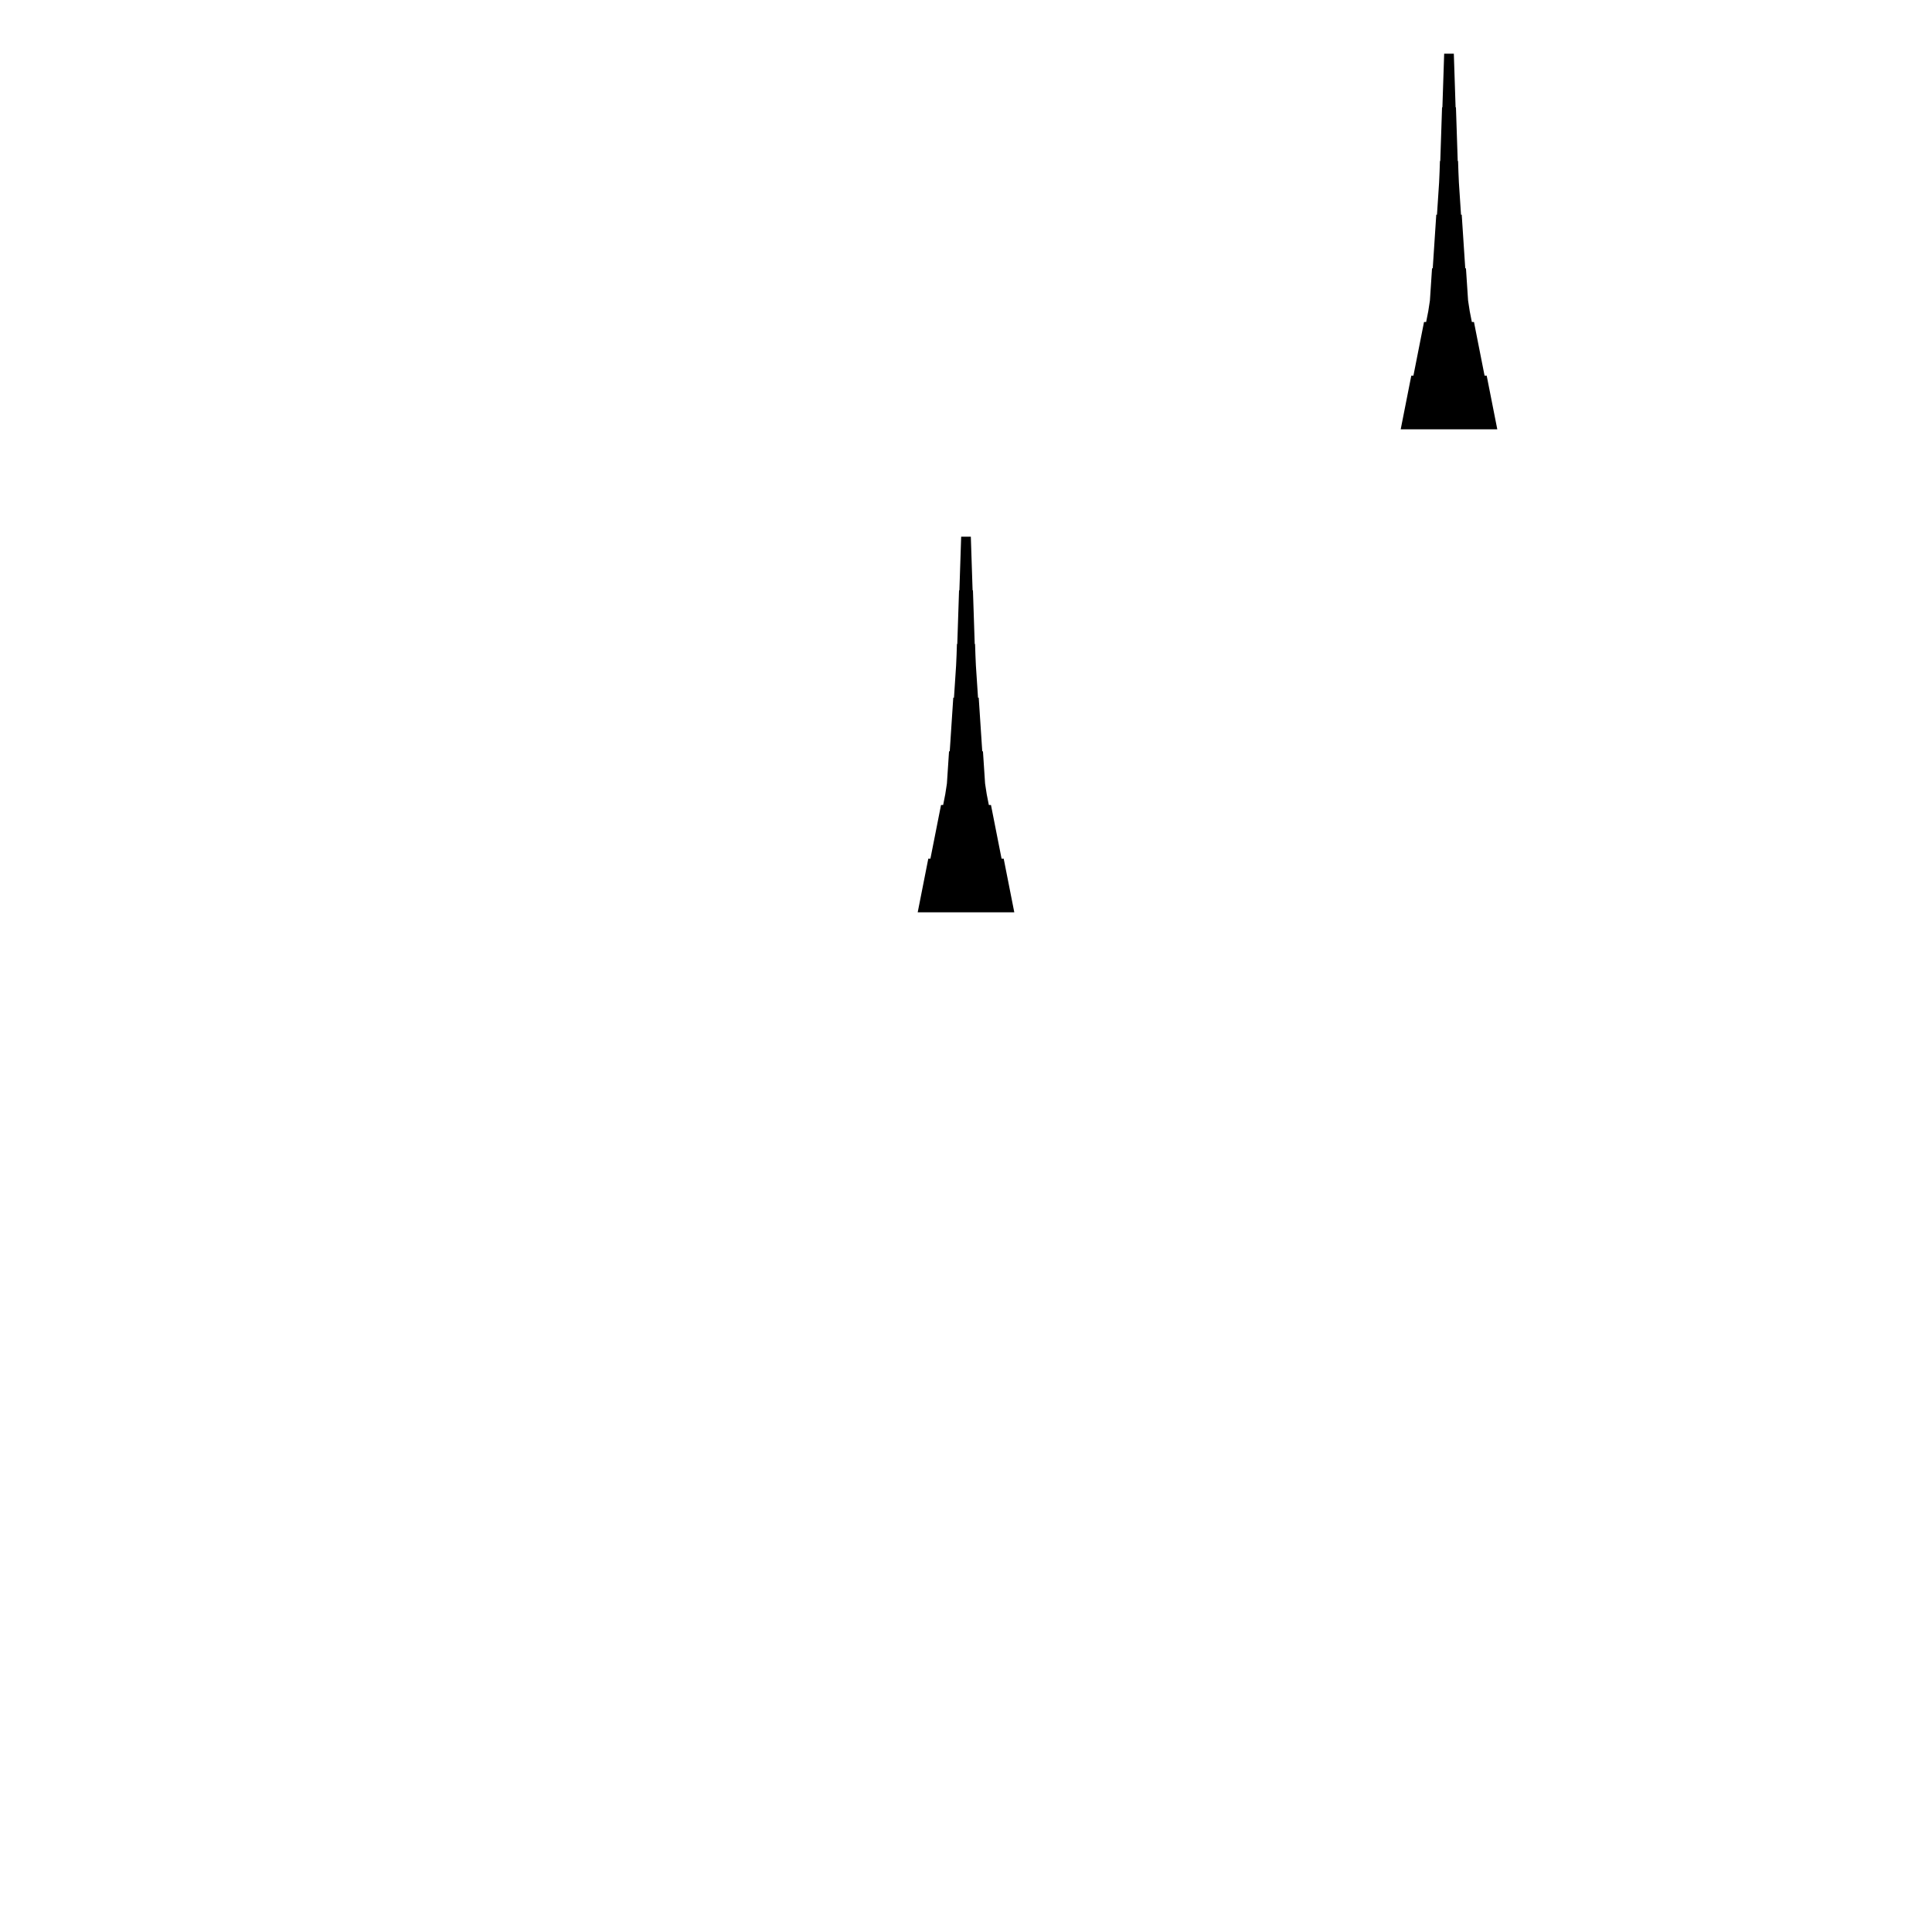
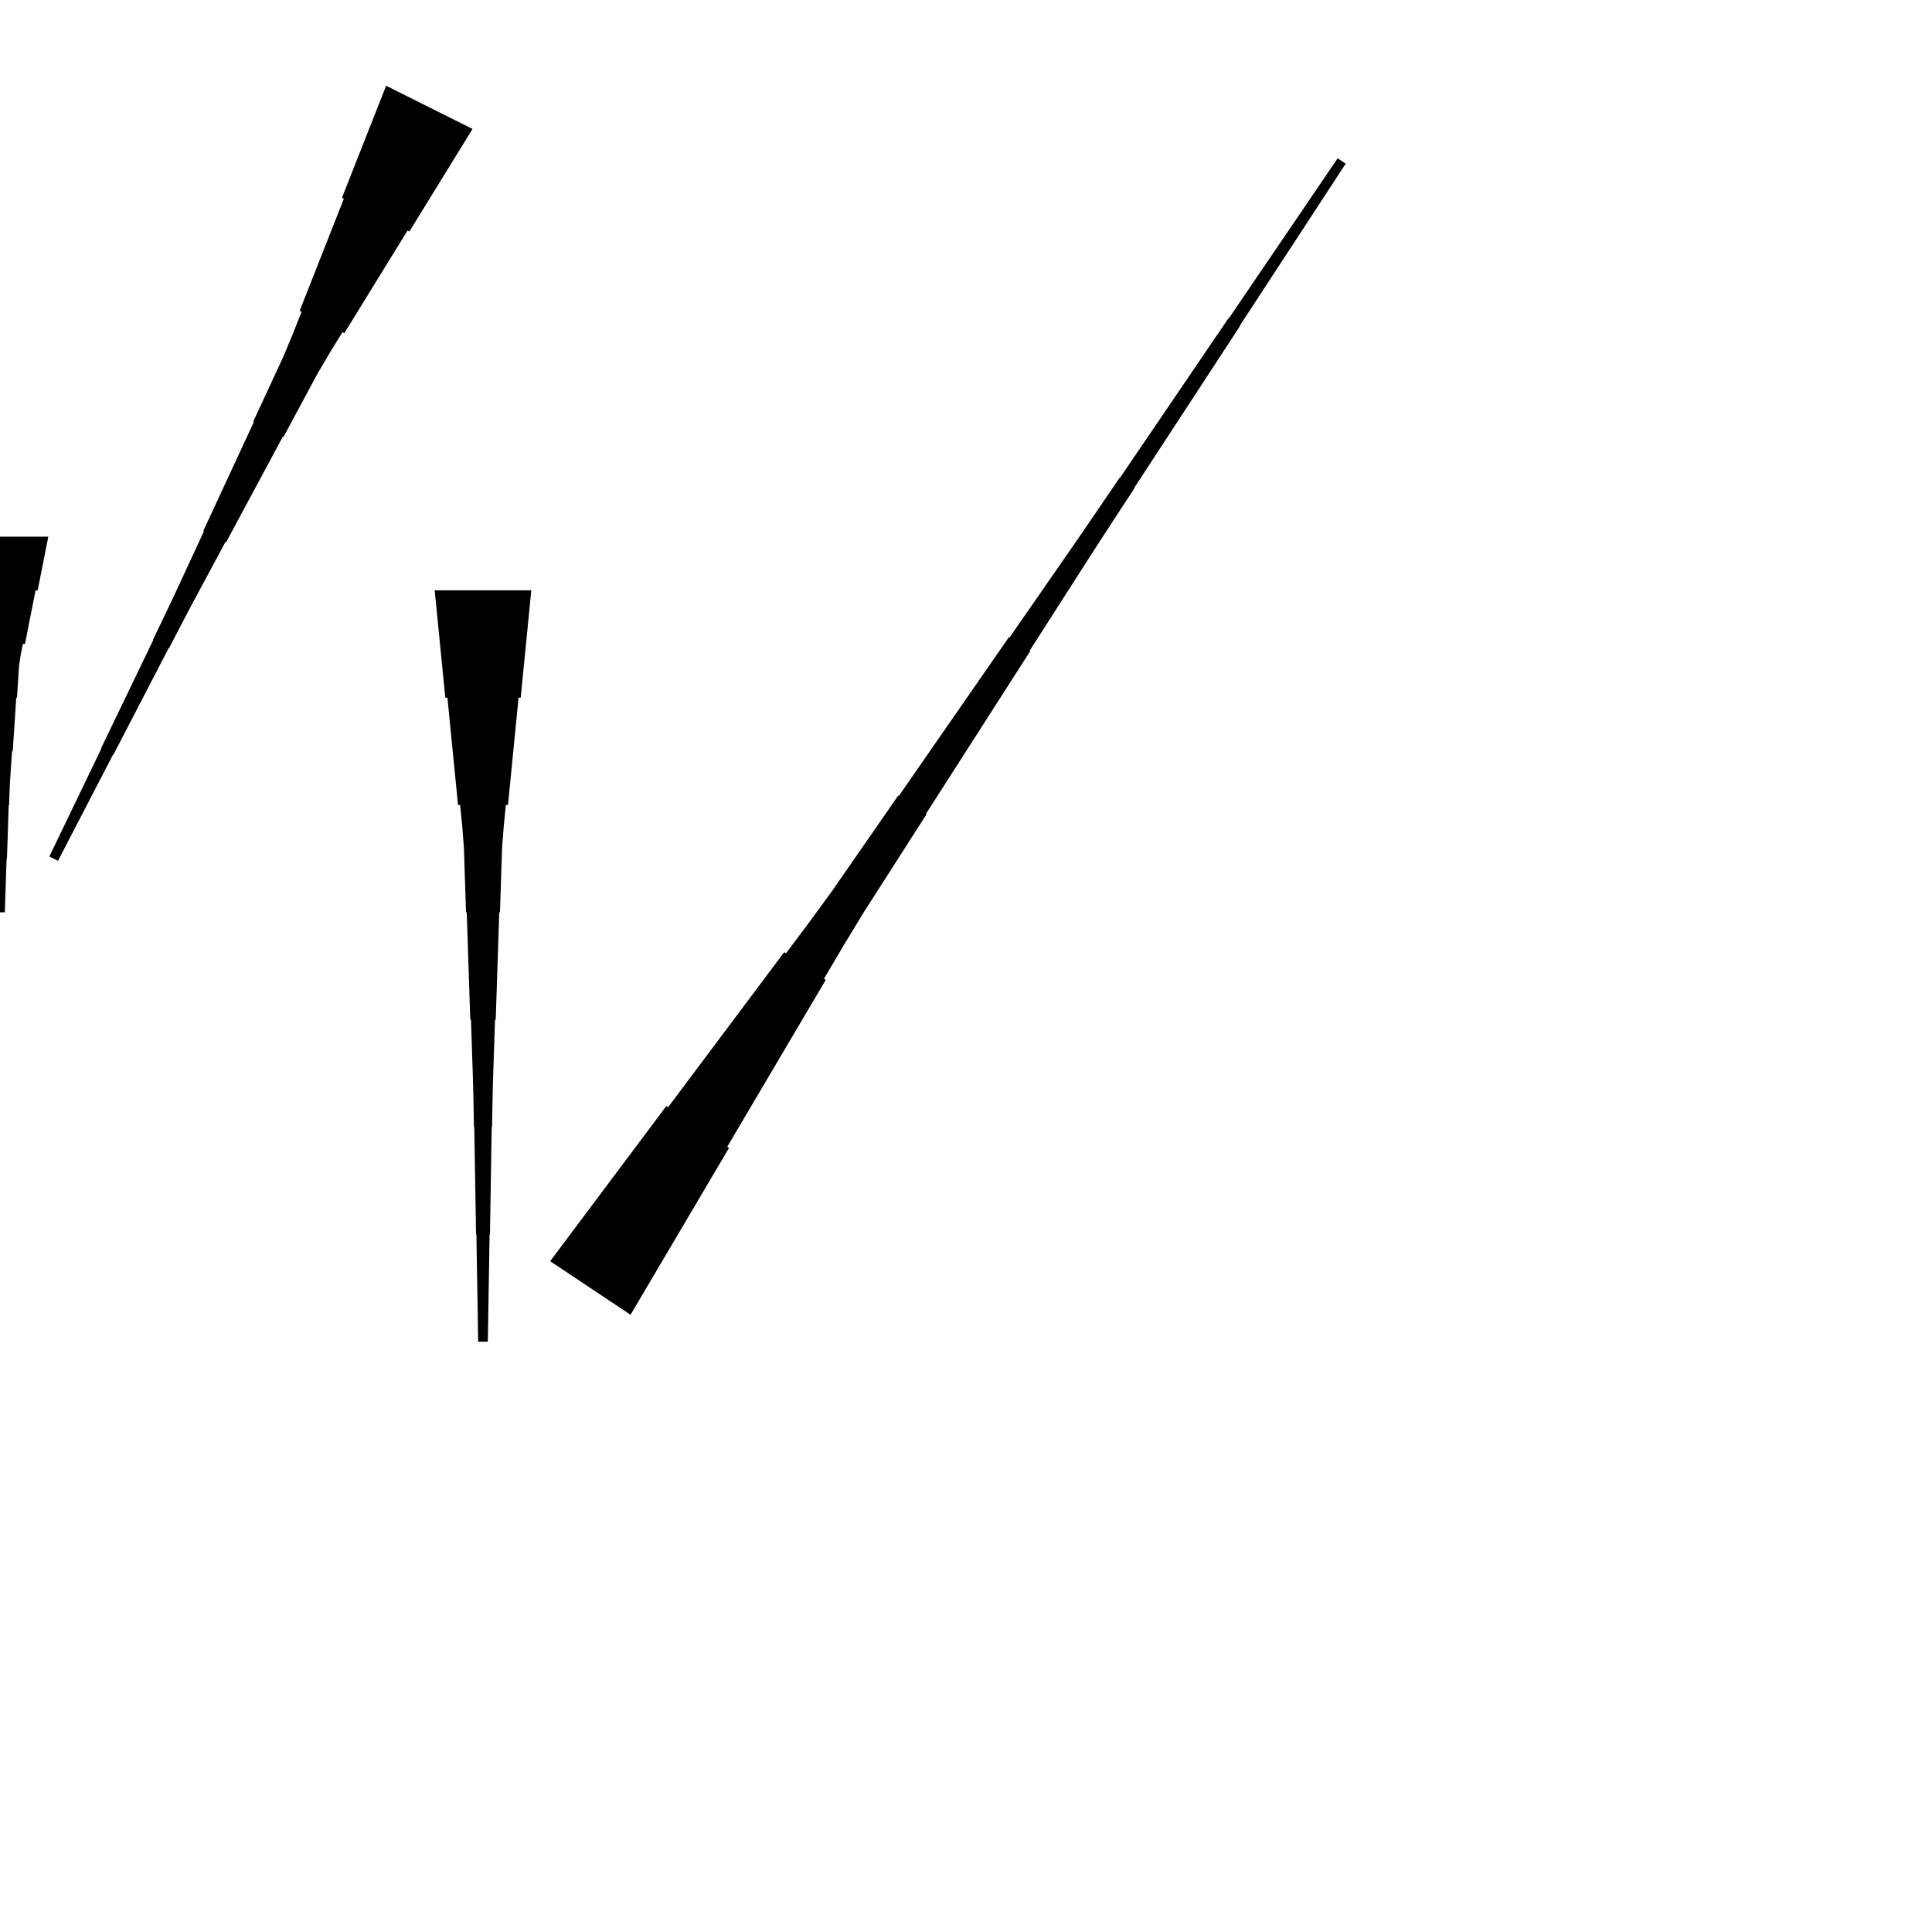
<svg xmlns="http://www.w3.org/2000/svg" version="1.1" width="283.465pt" height="283.465pt" viewBox="0 0 283.465 283.465">
-   <polygon points="205.512 62.992 205.823 61.417 206.134 59.843 206.445 58.268 206.756 56.693 207.067 55.118 207.379 55.118 207.69 53.543 208.001 51.968 208.312 50.394 208.623 48.819 208.934 47.244 209.245 47.244 209.556 45.669 209.798 44.094 209.902 42.52 210.006 40.945 210.109 39.37 210.213 39.37 210.317 37.795 210.421 36.221 210.524 34.646 210.628 33.071 210.732 31.496 210.835 31.496 210.939 29.921 211.043 28.346 211.147 26.772 211.216 25.197 211.268 23.622 211.319 23.622 211.371 22.047 211.423 20.472 211.475 18.898 211.527 17.323 211.579 15.748 211.631 15.748 211.682 14.173 211.734 12.598 211.786 11.024 211.838 9.449 211.89 7.874 213.307 7.874 213.359 9.449 213.411 11.024 213.463 12.598 213.514 14.173 213.566 15.748 213.618 15.748 213.67 17.323 213.722 18.898 213.774 20.472 213.826 22.047 213.877 23.622 213.929 23.622 213.981 25.197 214.05 26.772 214.154 28.346 214.258 29.921 214.361 31.496 214.465 31.496 214.569 33.071 214.673 34.646 214.776 36.221 214.88 37.795 214.984 39.37 215.087 39.37 215.191 40.945 215.295 42.52 215.399 44.094 215.641 45.669 215.952 47.244 216.263 47.244 216.574 48.819 216.885 50.394 217.196 51.968 217.507 53.543 217.818 55.118 218.129 55.118 218.441 56.693 218.752 58.268 219.063 59.843 219.374 61.417 219.685 62.992" fill="rgba(0,0,0,1)" />
-   <polygon points="134.646 133.858 134.957 132.284 135.268 130.709 135.579 129.134 135.89 127.559 136.201 125.984 136.512 125.984 136.823 124.409 137.135 122.835 137.446 121.26 137.757 119.685 138.068 118.11 138.379 118.11 138.69 116.535 138.932 114.961 139.036 113.386 139.14 111.811 139.243 110.236 139.347 110.236 139.451 108.661 139.554 107.087 139.658 105.512 139.762 103.937 139.866 102.362 139.969 102.362 140.073 100.787 140.177 99.213 140.28 97.638 140.35 96.063 140.401 94.488 140.453 94.488 140.505 92.913 140.557 91.339 140.609 89.764 140.661 88.189 140.713 86.614 140.764 86.614 140.816 85.039 140.868 83.465 140.92 81.89 140.972 80.315 141.024 78.74 142.441 78.74 142.493 80.315 142.545 81.89 142.596 83.465 142.648 85.039 142.7 86.614 142.752 86.614 142.804 88.189 142.856 89.764 142.908 91.339 142.959 92.913 143.011 94.488 143.063 94.488 143.115 96.063 143.184 97.638 143.288 99.213 143.392 100.787 143.495 102.362 143.599 102.362 143.703 103.937 143.806 105.512 143.91 107.087 144.014 108.661 144.118 110.236 144.221 110.236 144.325 111.811 144.429 113.386 144.532 114.961 144.774 116.535 145.085 118.11 145.397 118.11 145.708 119.685 146.019 121.26 146.33 122.835 146.641 124.409 146.952 125.984 147.263 125.984 147.574 127.559 147.886 129.134 148.197 130.709 148.508 132.284 148.819 133.858" fill="rgba(0,0,0,1)" />
+   <polygon points="77.953 86.614 77.642 89.764 77.331 92.913 77.019 96.063 76.708 99.213 76.397 102.362 76.086 102.362 75.775 105.512 75.464 108.661 75.153 111.811 74.842 114.961 74.53 118.11 74.219 118.11 73.908 121.26 73.666 124.409 73.562 127.559 73.459 130.709 73.355 133.858 73.251 133.858 73.148 137.008 73.044 140.157 72.94 143.307 72.837 146.457 72.733 149.606 72.629 149.606 72.525 152.756 72.422 155.905 72.318 159.055 72.249 162.205 72.197 165.354 72.145 165.354 72.093 168.504 72.041 171.654 71.99 174.803 71.938 177.953 71.886 181.102 71.834 181.102 71.782 184.252 71.73 187.402 71.678 190.551 71.627 193.701 71.575 196.85 70.157 196.85 70.106 193.701 70.054 190.551 70.002 187.402 69.95 184.252 69.898 181.102 69.846 181.102 69.794 177.953 69.743 174.803 69.691 171.654 69.639 168.504 69.587 165.354 69.535 165.354 69.483 162.205 69.414 159.055 69.311 155.905 69.207 152.756 69.103 149.606 68.999 149.606 68.896 146.457 68.792 143.307 68.688 140.157 68.585 137.008 68.481 133.858 68.377 133.858 68.273 130.709 68.17 127.559 68.066 124.409 67.824 121.26 67.513 118.11 67.202 118.11 66.891 114.961 66.58 111.811 66.269 108.661 65.957 105.512 65.646 102.362 65.335 102.362 65.024 99.213 64.713 96.063 64.402 92.913 64.091 89.764 63.779 86.614" fill="rgba(0,0,0,1)" />
+   <polygon points="69.331 18.917 67.478 21.928 65.624 24.938 63.771 27.949 61.918 30.959 60.065 33.97 59.787 33.831 57.934 36.841 56.081 39.851 54.228 42.862 52.375 45.872 50.522 48.883 50.243 48.744 48.39 51.754 46.599 54.795 44.931 57.899 43.264 61.002 41.596 64.105 41.504 64.059 39.836 67.162 38.168 70.265 36.501 73.368 34.833 76.472 33.166 79.575 33.073 79.529 31.405 82.632 29.738 85.735 28.07 88.838 26.434 91.957 24.812 95.083 24.766 95.06 23.145 98.187 21.524 101.313 19.902 104.439 18.281 107.566 16.66 110.692 16.614 110.669 14.993 113.796 13.371 116.922 11.75 120.048 10.129 123.175 8.508 126.301 7.24 125.667 8.769 122.495 10.297 119.322 11.825 116.149 13.354 112.976 14.882 109.803 14.836 109.78 16.364 106.607 17.893 103.435 19.421 100.262 20.95 97.089 22.478 93.916 22.432 93.893 23.96 90.72 25.473 87.54 26.955 84.344 28.437 81.148 29.919 77.952 29.826 77.905 31.308 74.709 32.791 71.513 34.273 68.317 35.755 65.121 37.237 61.925 37.144 61.879 38.626 58.683 40.108 55.487 41.59 52.291 42.948 49.033 44.245 45.745 43.967 45.605 45.263 42.317 46.56 39.028 47.856 35.739 49.153 32.45 50.449 29.162 50.171 29.023 51.468 25.734 52.764 22.445 54.061 19.156 55.357 15.867 56.654 12.579" fill="rgba(0,0,0,1)" />
+   <polygon points="7.087 78.74 6.776 80.315 6.464 81.89 6.153 83.465 5.842 85.039 5.531 86.614 5.22 86.614 4.909 88.189 4.598 89.764 4.287 91.339 3.975 92.913 3.664 94.488 3.353 94.488 3.042 96.063 2.8 97.638 2.696 99.213 2.593 100.787 2.489 102.362 2.385 102.362 2.281 103.937 2.178 105.512 2.074 107.087 1.97 108.661 1.867 110.236 1.763 110.236 1.659 111.811 1.556 113.386 1.452 114.961 1.383 116.535 1.331 118.11 1.279 118.11 1.227 119.685 1.175 121.26 1.123 122.835 1.072 124.409 1.02 125.984 0.968 125.984 0.916 127.559 0.864 129.134 0.812 130.709 0.76 132.284 0.709 133.858 -0.709 133.858 -0.76 132.284 -0.812 130.709 -0.864 129.134 -0.916 127.559 -0.968 125.984 -1.02 125.984 -1.072 124.409 -1.123 122.835 -1.175 121.26 -1.227 119.685 -1.279 118.11 -1.331 118.11 -1.383 116.535 -1.452 114.961 -1.556 113.386 -1.659 111.811 -1.763 110.236 -1.867 110.236 -1.97 108.661 -2.074 107.087 -2.178 105.512 -2.281 103.937 -2.385 102.362 -2.489 102.362 -2.593 100.787 -2.696 99.213 -2.8 97.638 -3.042 96.063 -3.353 94.488 -3.664 94.488 -3.975 92.913 -4.287 91.339 -4.598 89.764 -4.909 88.189 -5.22 86.614 -5.531 86.614 -5.842 85.039 -6.153 83.465 -6.464 81.89 -6.776 80.315 -7.087 78.74" fill="rgba(0,0,0,1)" />
+   <polygon points="80.718 185.045 84.126 180.494 87.535 175.942 90.943 171.39 94.352 166.838 97.76 162.286 98.019 162.459 101.427 157.907 104.836 153.355 108.244 148.803 111.653 144.251 115.061 139.7 115.32 139.872 118.729 135.32 122.08 130.73 125.316 126.063 128.551 121.397 131.787 116.73 131.874 116.787 135.109 112.12 138.345 107.453 141.581 102.787 144.817 98.12 148.053 93.453 148.139 93.51 151.375 88.843 154.611 84.177 157.847 79.51 161.054 74.823 164.247 70.128 164.29 70.157 167.483 65.461 170.676 60.765 173.868 56.07 177.061 51.374 180.254 46.678 180.297 46.707 183.49 42.011 186.683 37.316 189.875 32.62 193.068 27.925 196.261 23.229 197.44 24.015 194.334 28.768 191.227 33.522 188.121 38.275 185.014 43.028 181.908 47.781 181.951 47.81 178.844 52.563 175.738 57.316 172.631 62.069 169.525 66.823 166.419 71.576 166.462 71.604 163.355 76.358 160.263 81.12 157.2 85.902 154.137 90.684 151.073 95.466 151.16 95.524 148.096 100.306 145.033 105.088 141.97 109.87 138.906 114.651 135.843 119.433 135.929 119.491 132.866 124.273 129.803 129.055 126.739 133.837 123.791 138.695 120.9 143.592 121.159 143.765 118.268 148.662 115.378 153.559 112.487 158.456 109.596 163.353 106.705 168.25 106.964 168.422 104.073 173.319 101.183 178.216 98.292 183.113 95.401 188.01 92.511 192.907" fill="rgba(0,0,0,1)" />
</svg>
